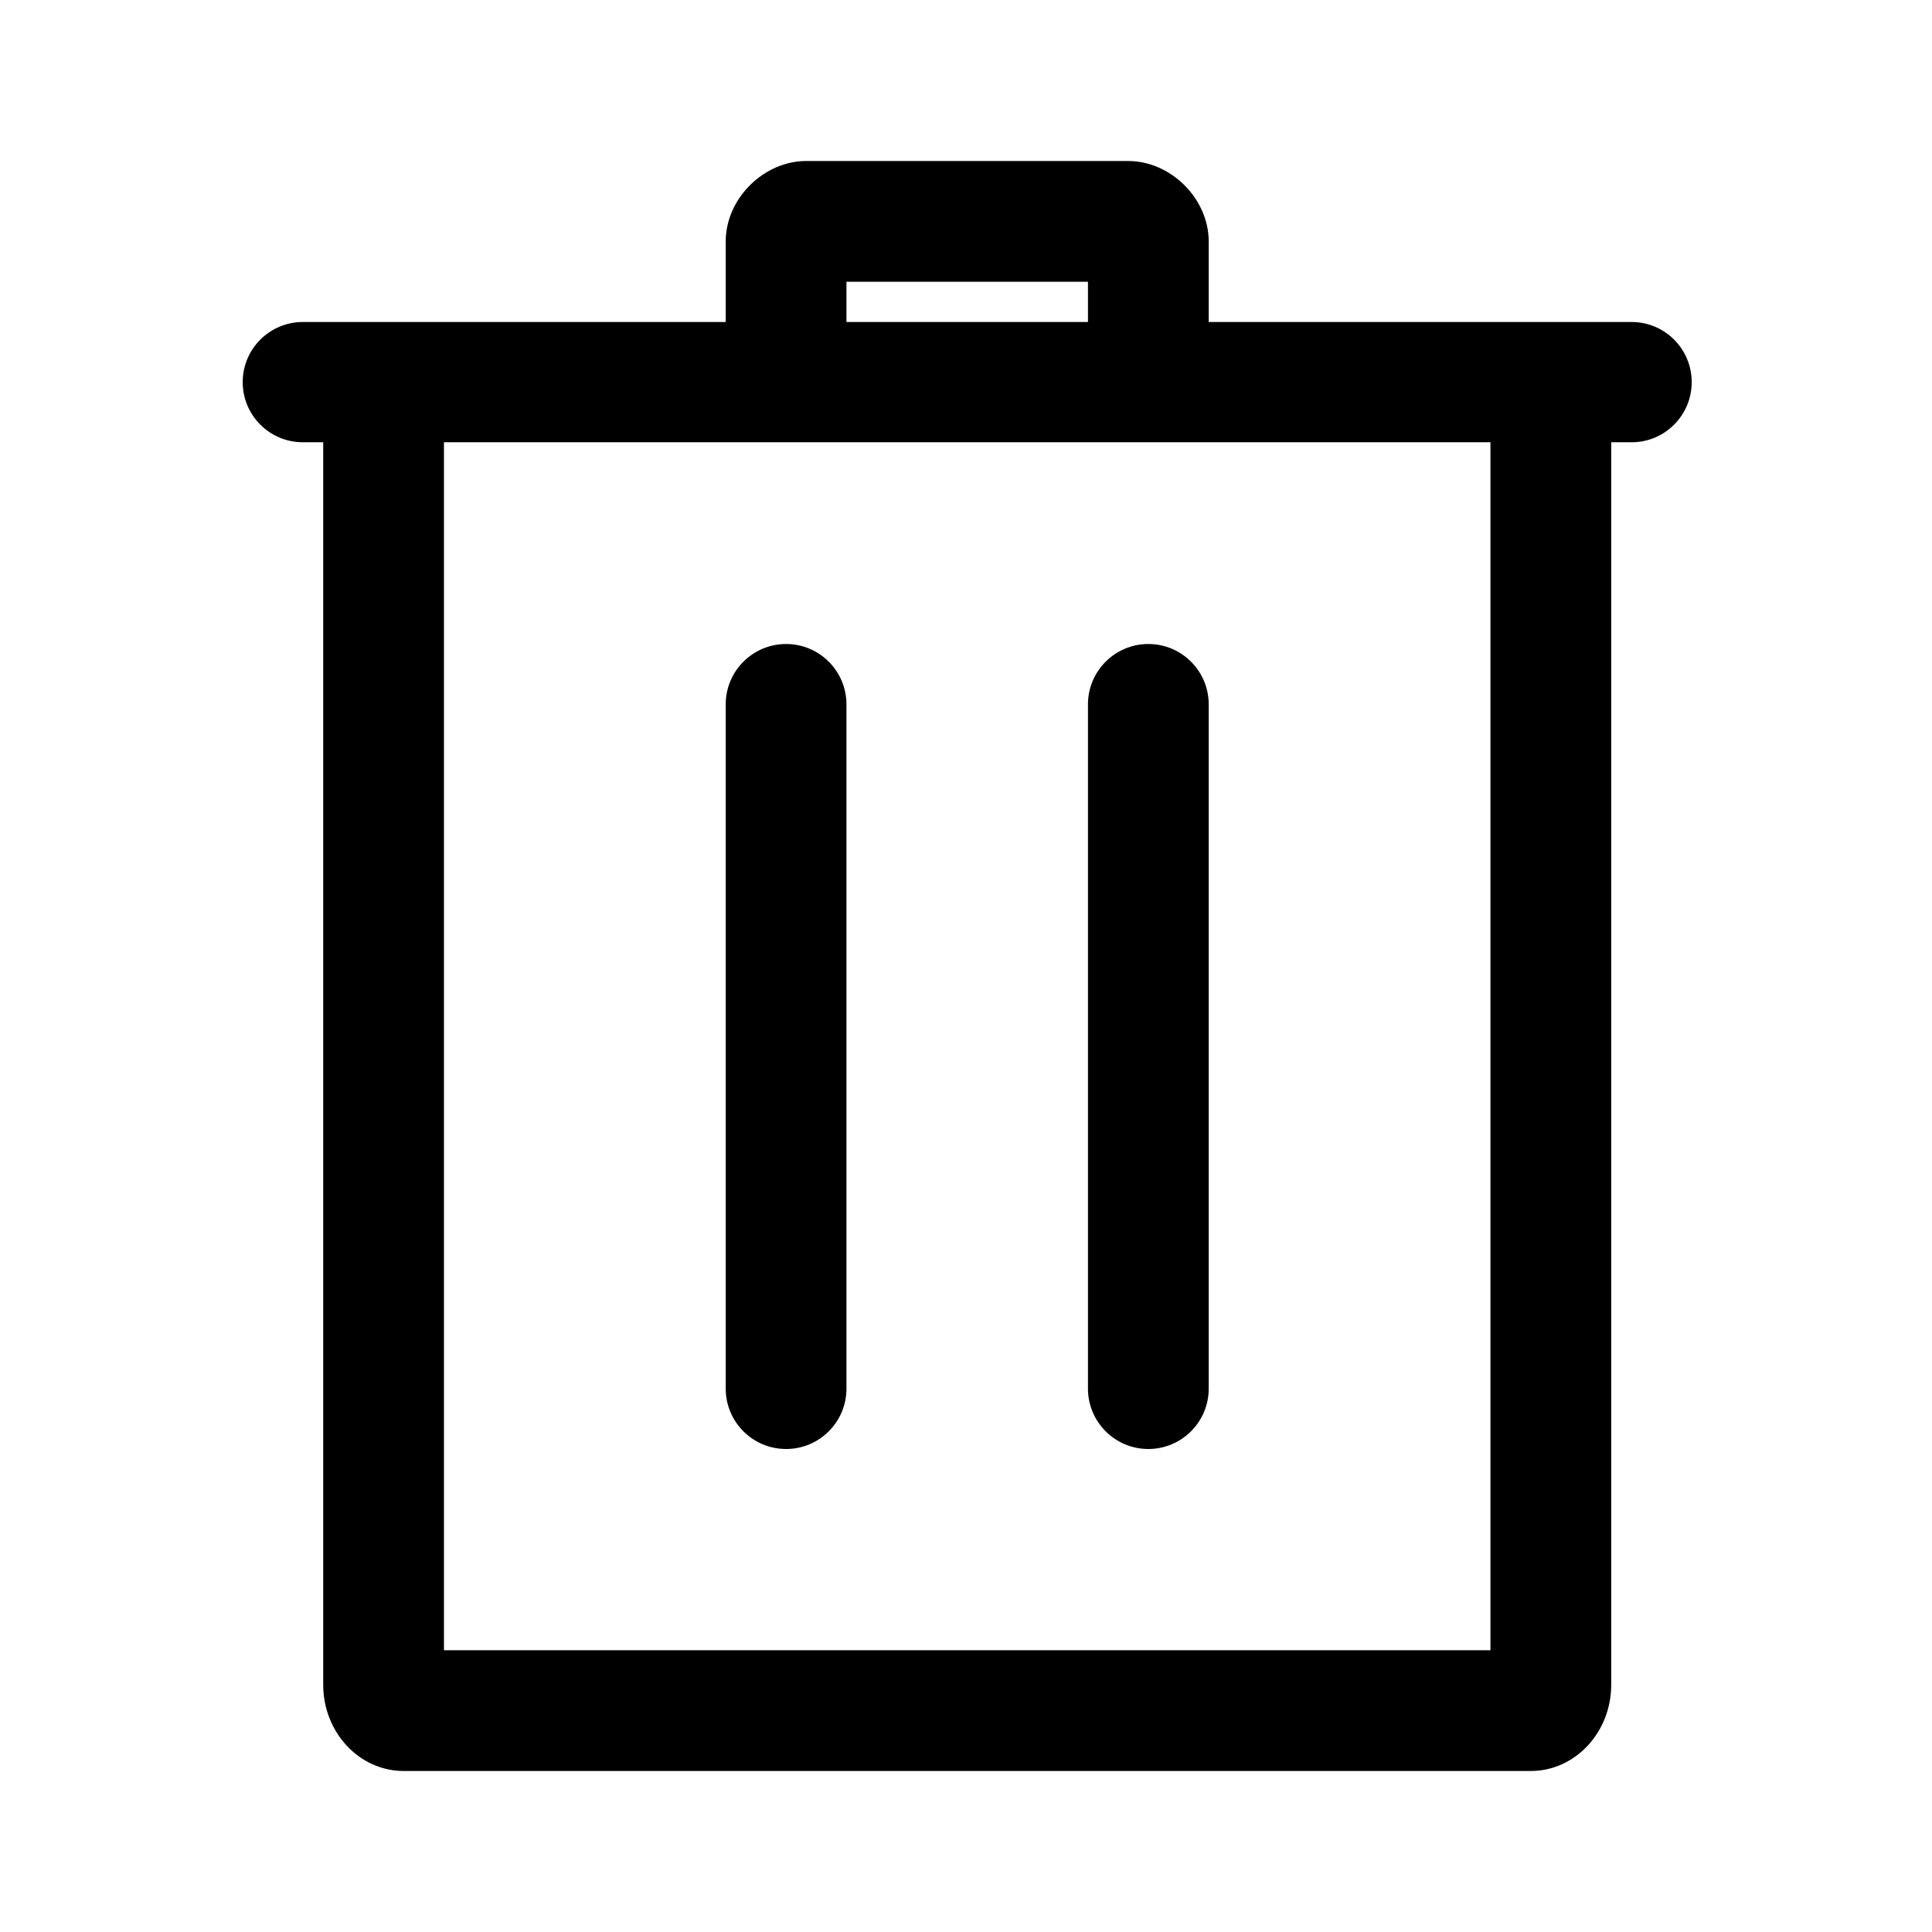
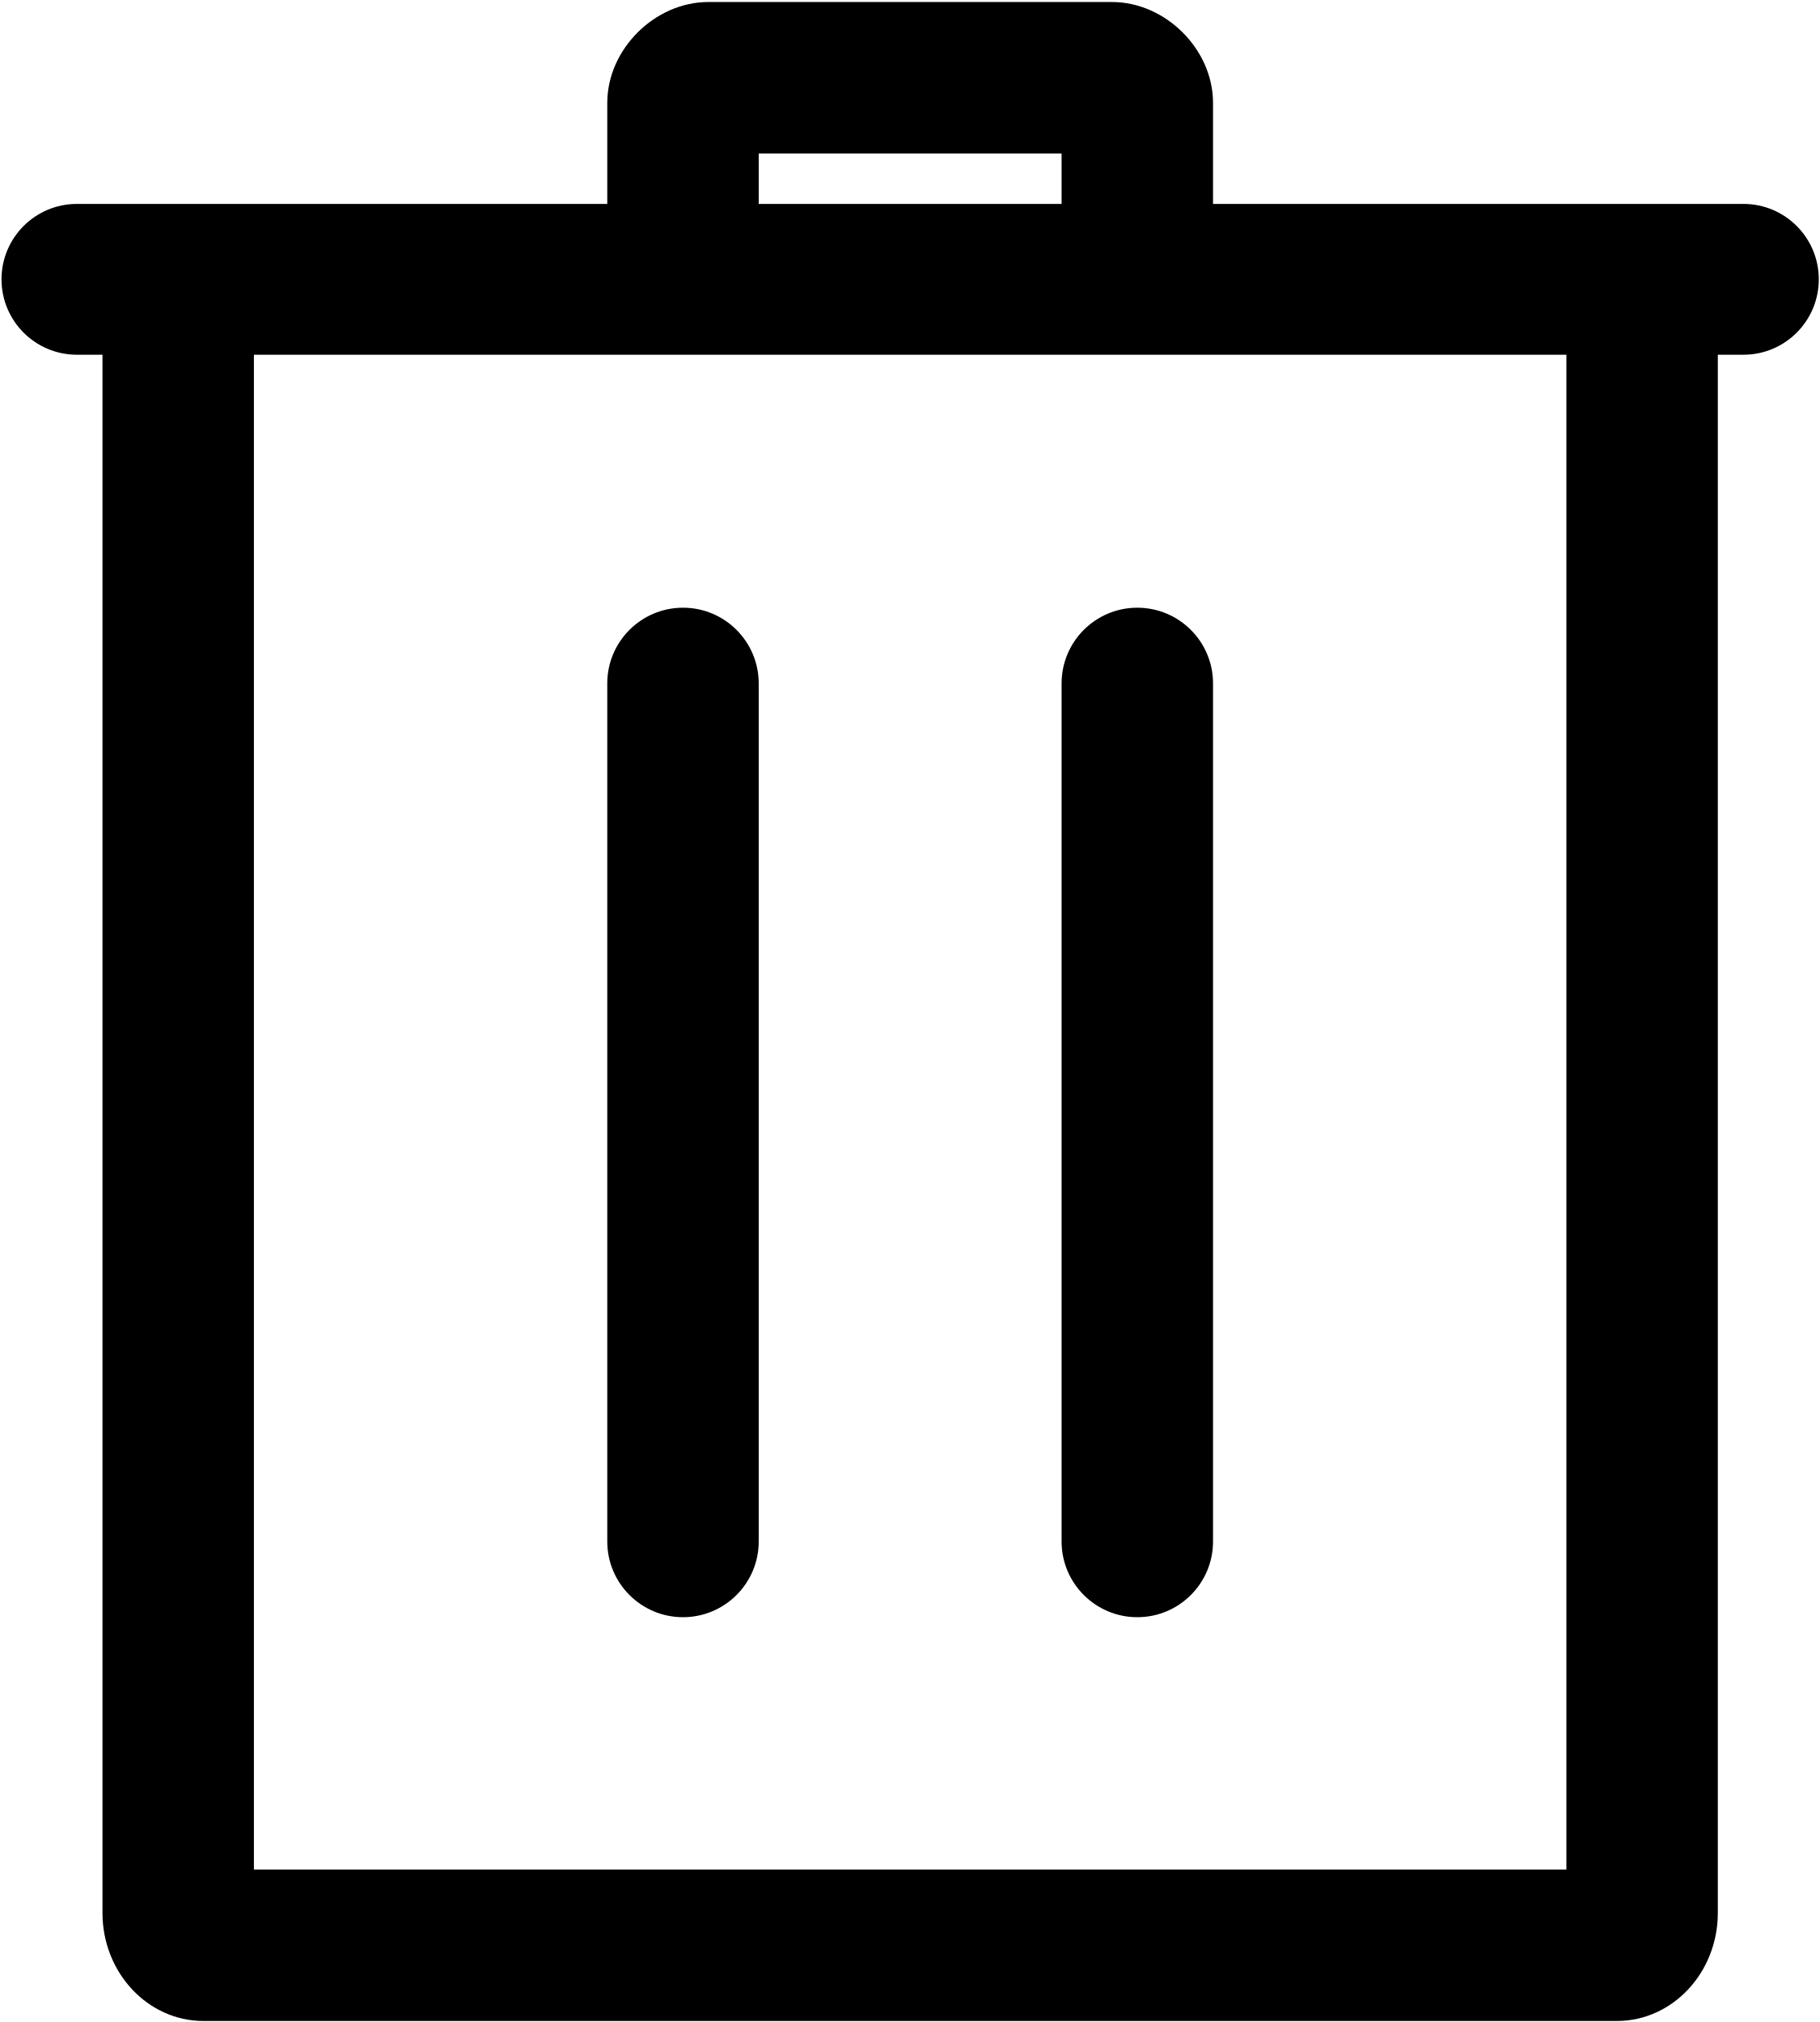
- <svg xmlns="http://www.w3.org/2000/svg" clip-rule="evenodd" fill-rule="evenodd" stroke-linejoin="round" stroke-miterlimit="2" viewBox="0 0 24 24">
+ <svg xmlns="http://www.w3.org/2000/svg" clip-rule="evenodd" fill-rule="evenodd" stroke-linejoin="round" stroke-miterlimit="2" viewBox="3 1.98 18.02 20.03">
  <path d="m4.015 5.494h-.253c-.413 0-.747-.335-.747-.747s.334-.747.747-.747h5.253v-1c0-.535.474-1 1-1h4c.526 0 1 .465 1 1v1h5.254c.412 0 .746.335.746.747s-.334.747-.746.747h-.254v15.435c0 .591-.448 1.071-1 1.071-2.873 0-11.127 0-14 0-.552 0-1-.48-1-1.071zm14.5 0h-13v15.006h13zm-4.25 2.506c-.414 0-.75.336-.75.75v8.5c0 .414.336.75.75.75s.75-.336.75-.75v-8.5c0-.414-.336-.75-.75-.75zm-4.5 0c-.414 0-.75.336-.75.75v8.5c0 .414.336.75.75.75s.75-.336.75-.75v-8.5c0-.414-.336-.75-.75-.75zm3.75-4v-.5h-3v.5z" fill-rule="nonzero" />
</svg>
